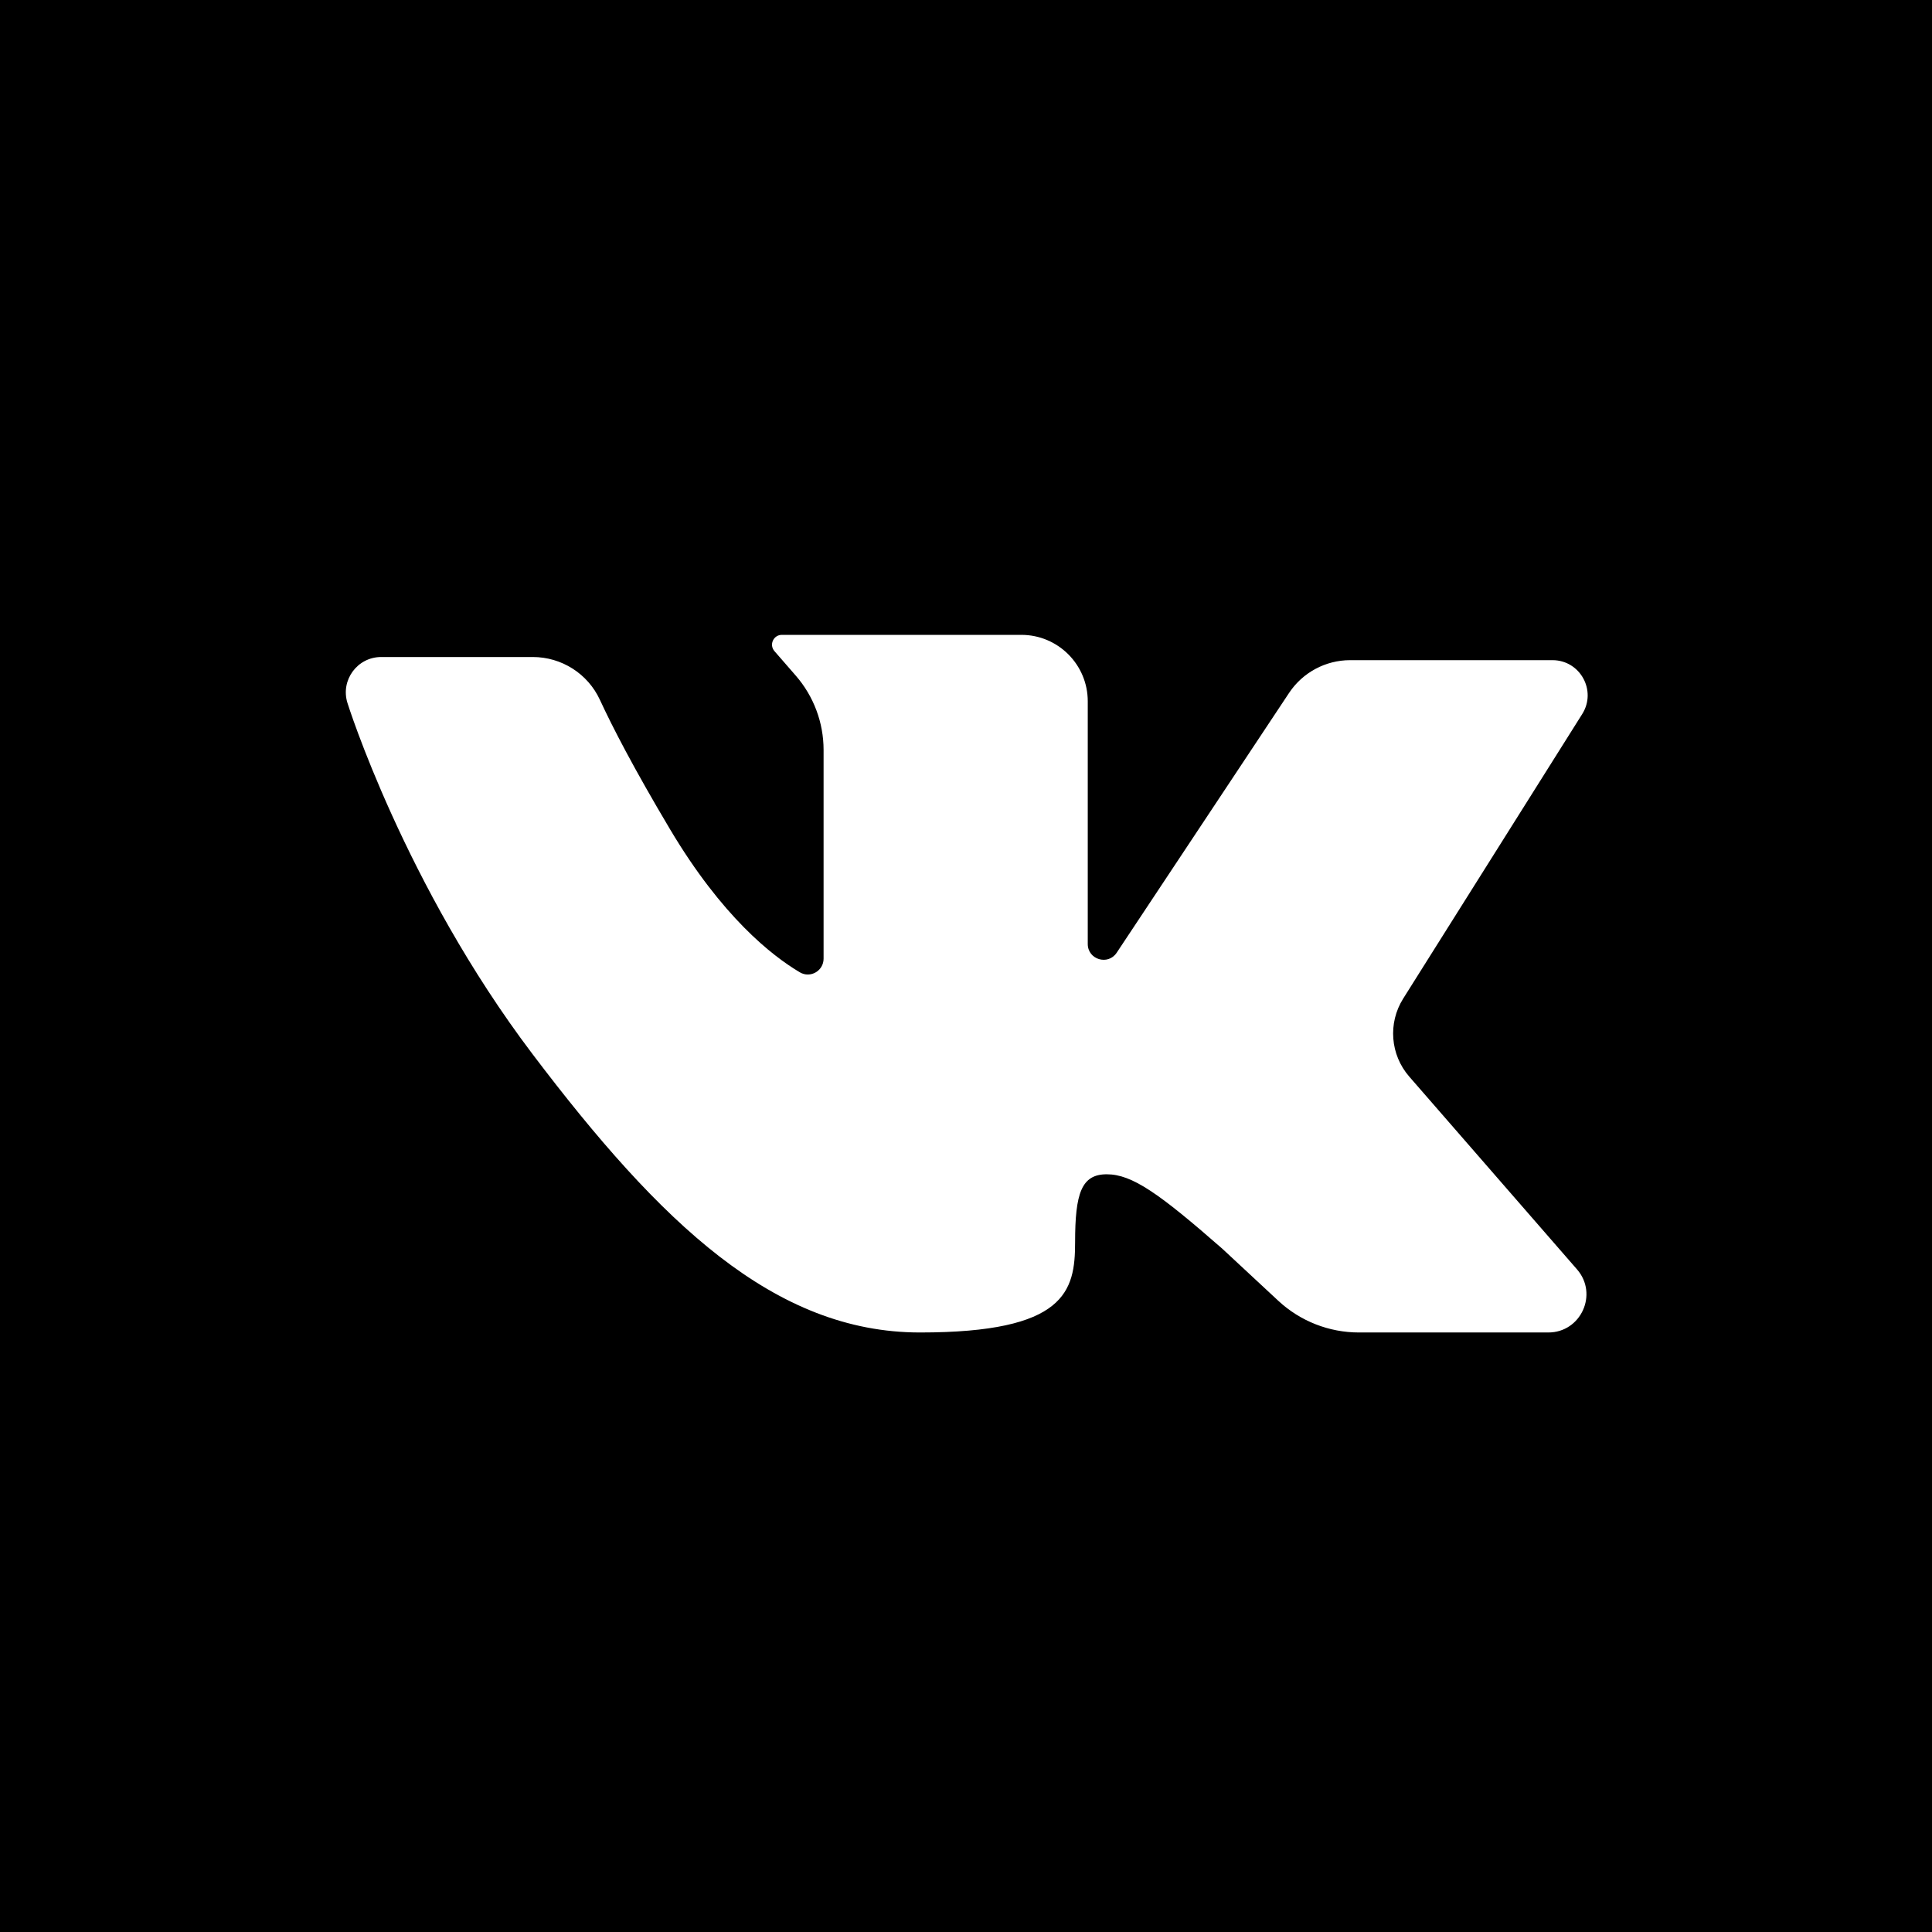
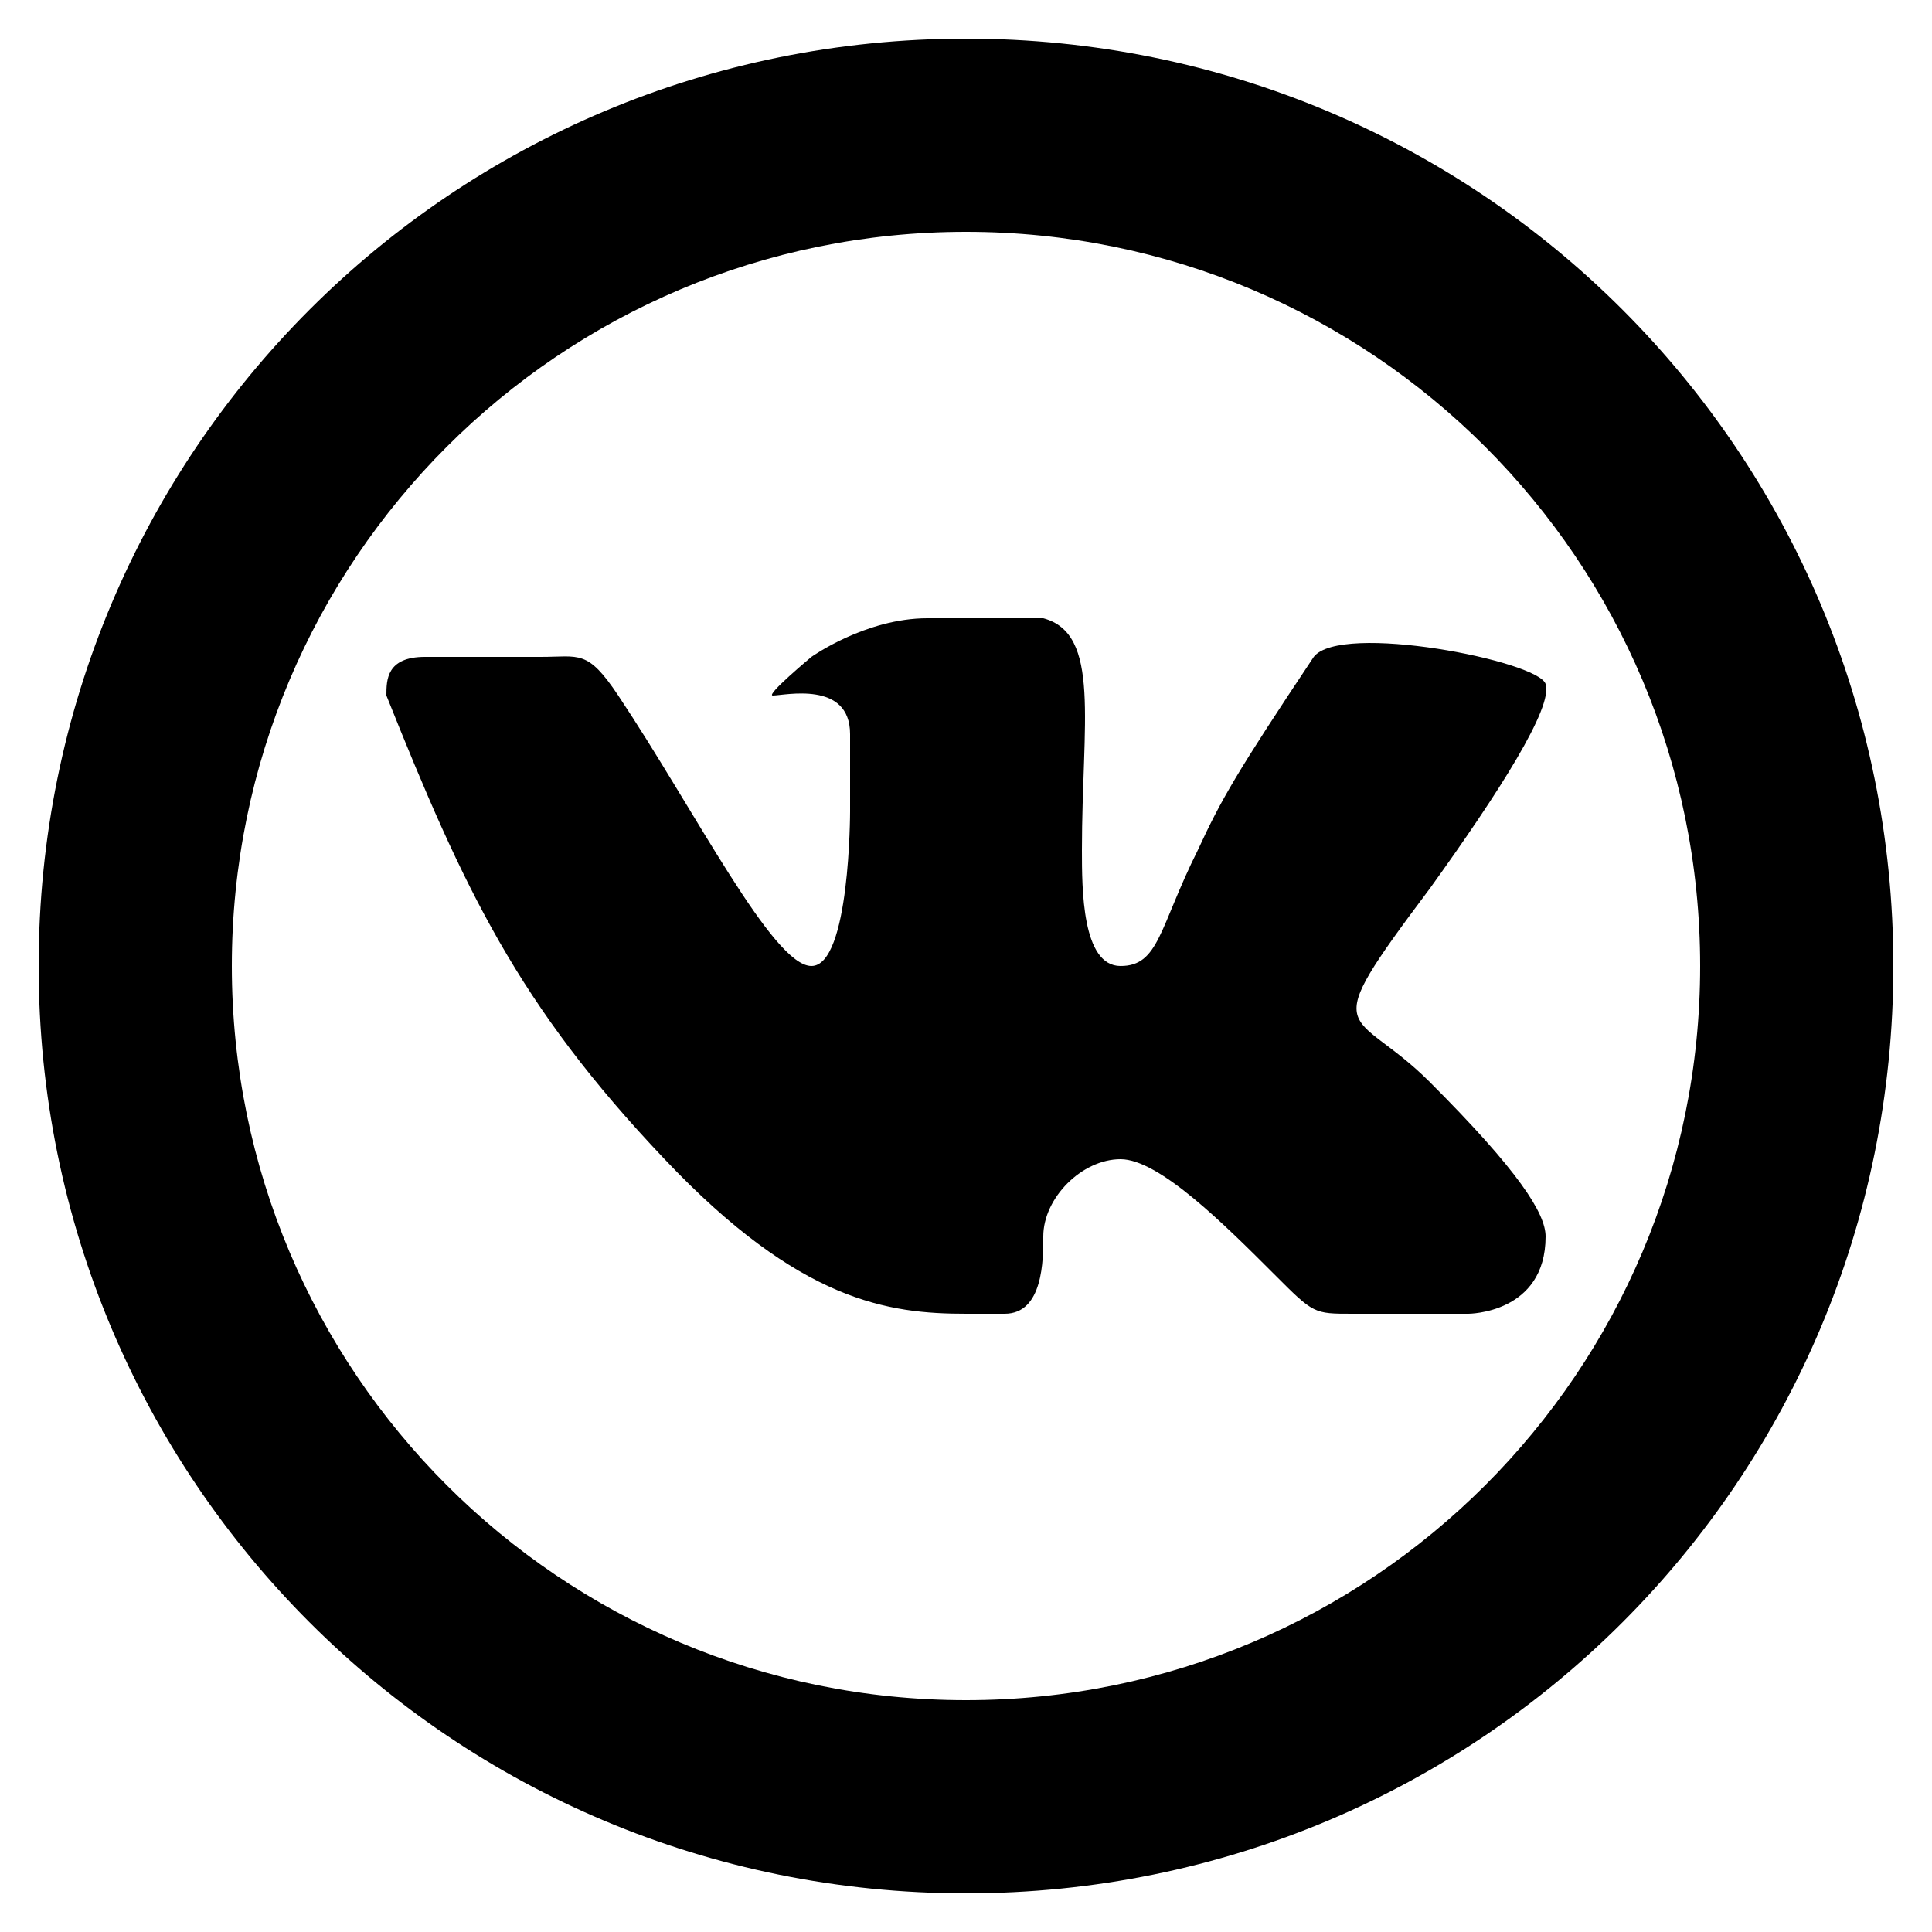
- <svg xmlns="http://www.w3.org/2000/svg" version="1.1" id="Capa_1" x="0px" y="0px" viewBox="0 0 242.667 242.667" style="enable-background:new 0 0 242.667 242.667;" xml:space="preserve">
-   <path d="M0,0v242.667h242.667V0H0z M177.006,135.224l21.075,24.216c2.694,3.096,0.495,7.925-3.609,7.925h-23.783  c-3.758,0-7.378-1.423-10.13-3.982l-7.043-6.549c-7.948-6.954-11.326-9.339-14.505-9.339c-3.179,0-3.974,2.384-3.974,8.544  c0,6.159-1.192,11.326-19.472,11.326s-32.586-13.71-48.68-34.97c-16.094-21.26-23.247-44.11-23.247-44.11  c-0.888-2.86,1.25-5.762,4.245-5.762h19.032c3.62,0,6.917,2.092,8.435,5.378c1.558,3.373,4.238,8.578,8.822,16.279  c6.505,10.928,12.754,15.851,16.294,17.947c1.318,0.781,2.98-0.184,2.98-1.716V94.199c0-3.43-1.239-6.744-3.49-9.332l-2.683-3.085  c-0.694-0.798-0.127-2.041,0.93-2.041h30.079c4.609,0,8.345,3.736,8.345,8.345v30.483c0,1.964,2.549,2.732,3.634,1.096  l21.649-32.627c1.707-2.572,4.589-4.119,7.675-4.119h25.413c3.473,0,5.585,3.825,3.736,6.765l-22.487,35.741  C174.312,128.502,174.62,132.482,177.006,135.224z" />
-   <g>
- </g>
-   <g>
- </g>
-   <g>
- </g>
-   <g>
- </g>
-   <g>
- </g>
-   <g>
- </g>
-   <g>
- </g>
-   <g>
- </g>
-   <g>
- </g>
-   <g>
- </g>
-   <g>
- </g>
-   <g>
- </g>
-   <g>
- </g>
-   <g>
- </g>
-   <g>
- </g>
+ <svg xmlns="http://www.w3.org/2000/svg" viewBox="0 0 50 50">
+   <path d="M26 34c1 0 1-1.4 1-2 0-1 1-2 2-2s2.7 1.7 4 3c1 1 1 1 2 1h3s2 0 2-2c0-.6-.7-1.7-3-4-2-2-3-1 0-5 1.8-2.5 3.2-4.7 3-5.3-.2-.6-5.3-1.6-6-.7-2 3-2.4 3.7-3 5-1 2-1 3-2 3s-1-2-1-3c0-3.3.5-5.6-1-6h-3c-1.6 0-3 1-3 1s-1.2 1-1 1c.3 0 2-.4 2 1v2s0 4-1 4-3-4-5-7c-.8-1.2-1-1-2-1h-3c-1 0-1 .6-1 1 2 5 3.4 8 7.2 12 3.5 3.7 5.8 4 7.8 4h1z" />
+   <path d="M25 1C11.7 1 1 11.7 1 25s10.7 24 24 24 24-10.7 24-24S38.3 1 25 1zm0 43C14.5 44 6 35.5 6 25S14.5 6 25 6s19 8.5 19 19-8.5 19-19 19z" />
</svg>
